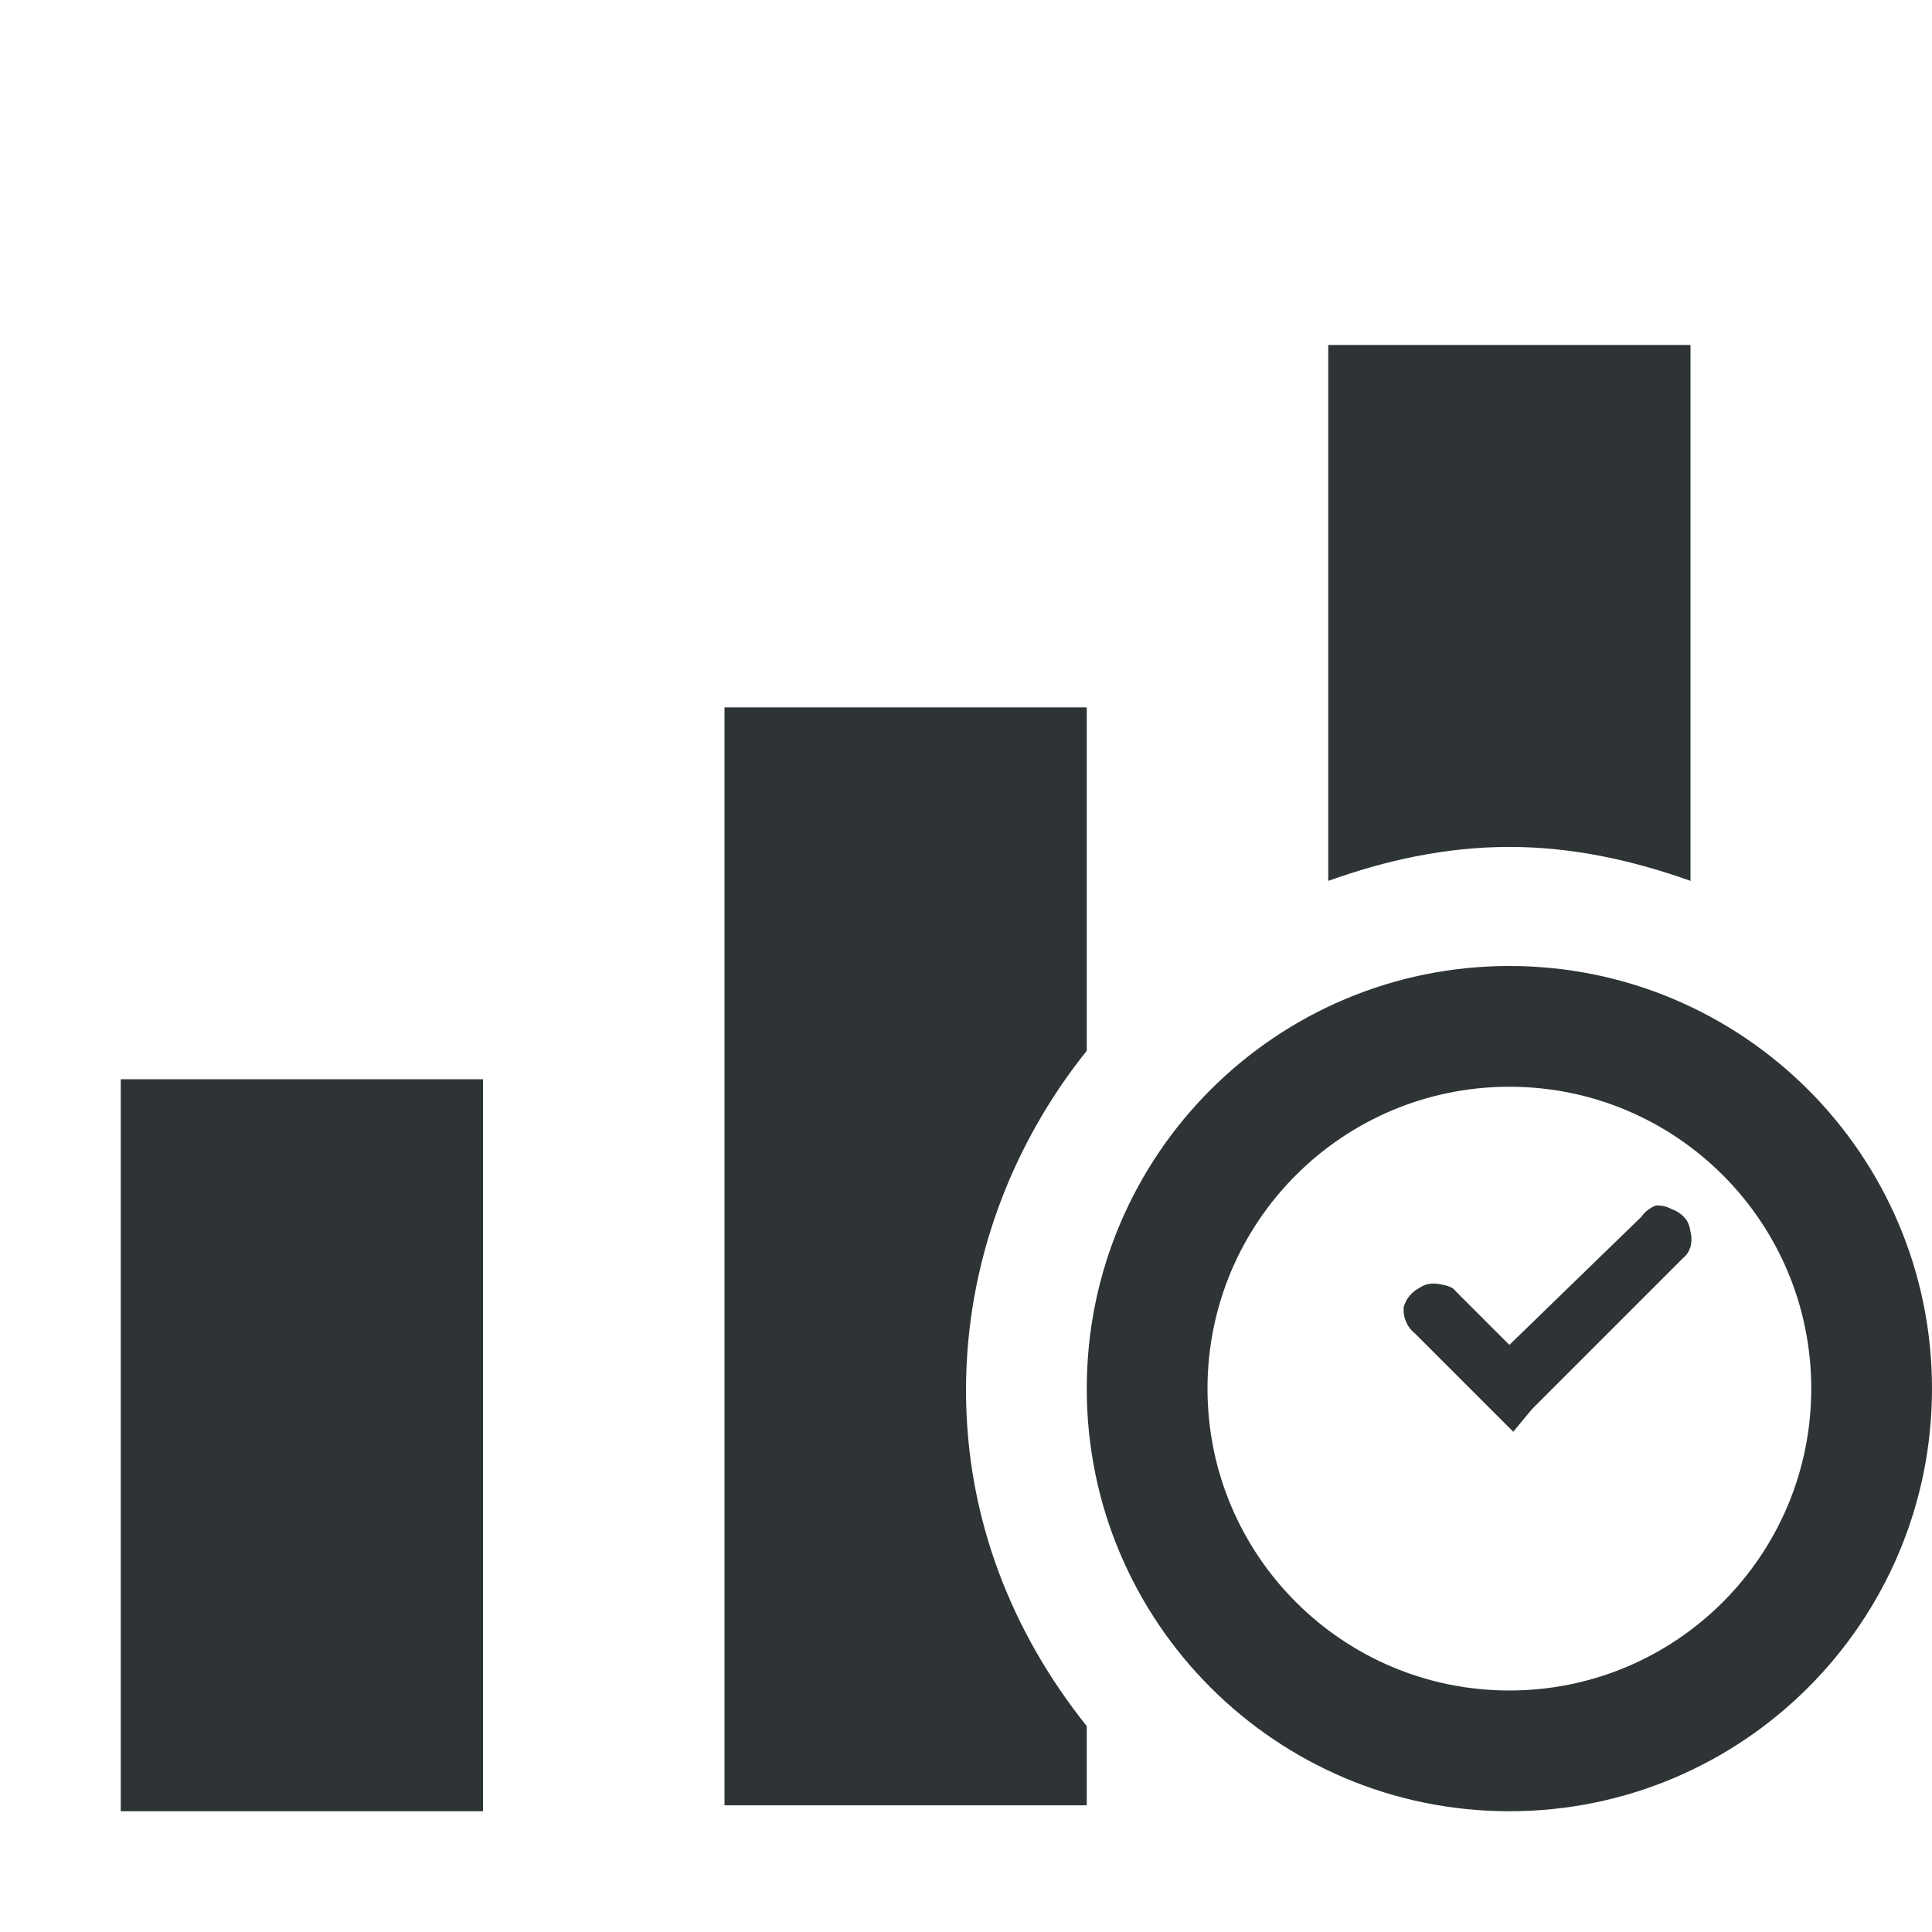
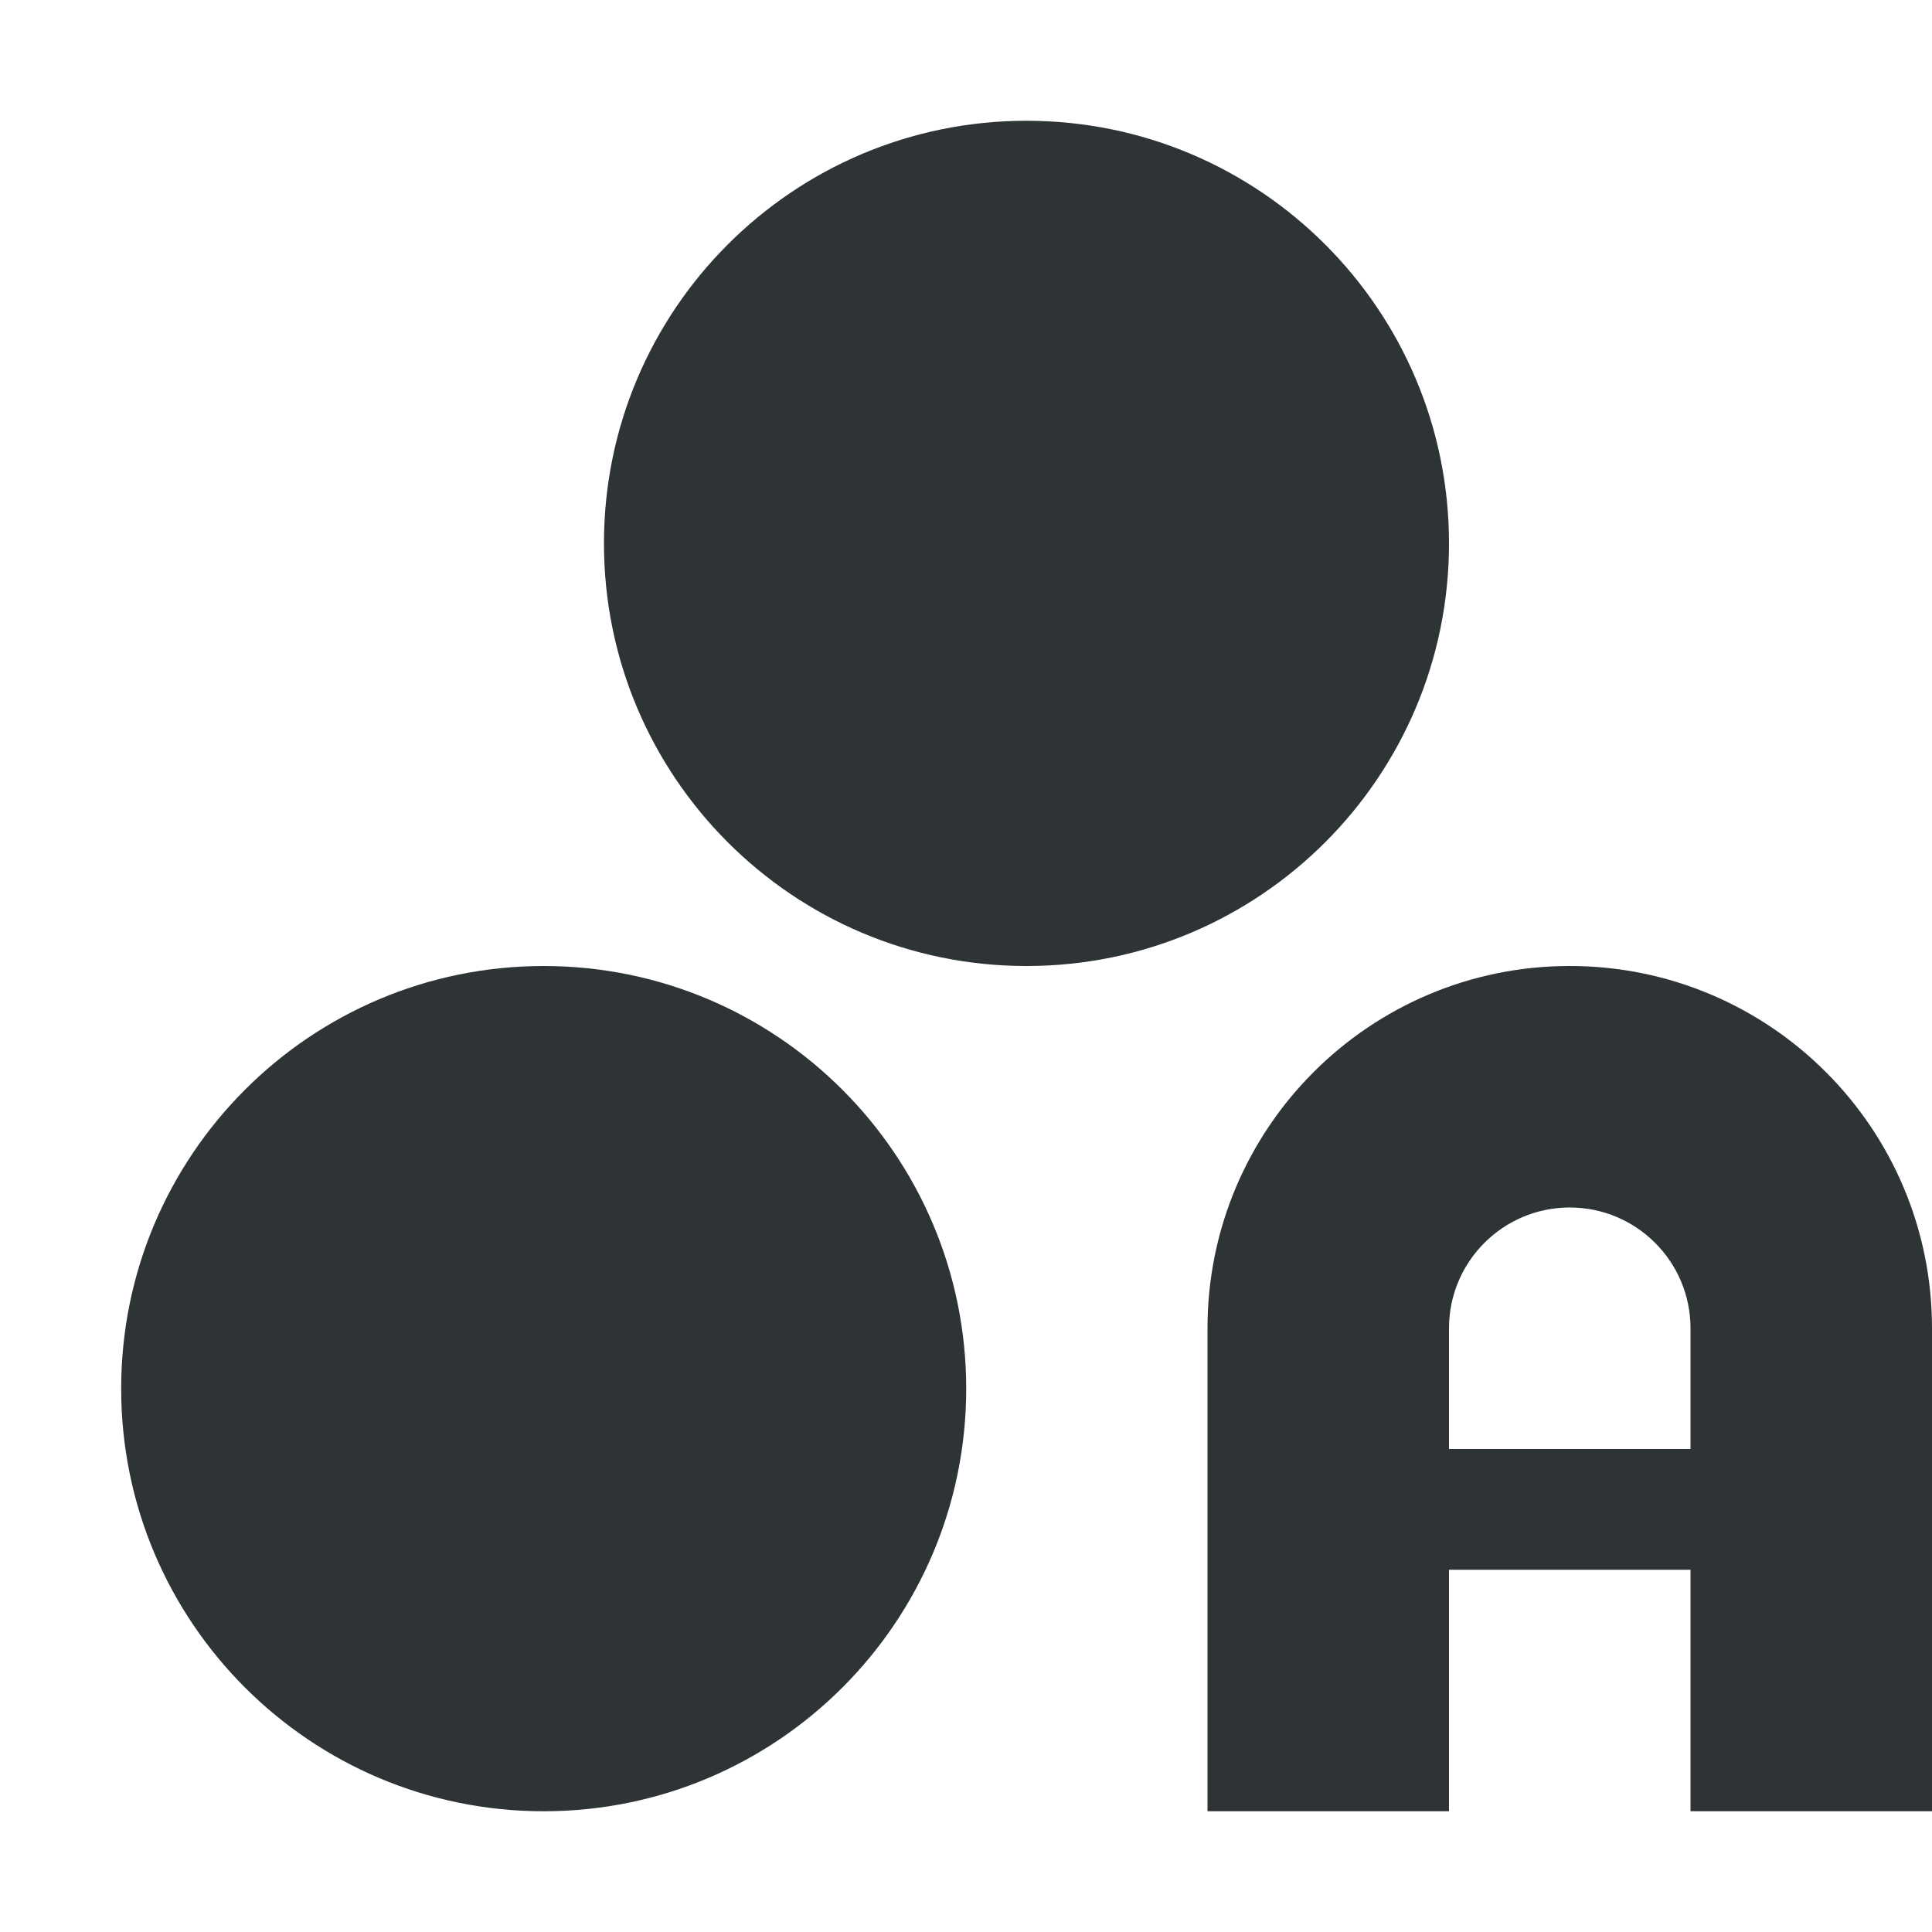
<svg xmlns="http://www.w3.org/2000/svg" width="16" height="16" id="svg3991" version="1.1">
  <defs id="defs3993" />
  <g id="layer1" transform="translate(0,-1036.362)">
-     <g transform="translate(245,640)" style="display:inline" id="g6507">
-       <g id="g5301">
-         <path style="font-size:medium;font-style:normal;font-variant:normal;font-weight:normal;font-stretch:normal;text-indent:0;text-align:start;text-decoration:none;line-height:normal;letter-spacing:normal;word-spacing:normal;text-transform:none;direction:ltr;block-progression:tb;writing-mode:lr-tb;text-anchor:start;color:#000000;fill:#2e3436;fill-opacity:1;fill-rule:evenodd;stroke:none;stroke-width:3;marker:none;visibility:visible;display:inline;overflow:visible;enable-background:accumulate;font-family:Sans;-inkscape-font-specification:Sans" d="m -234,399.219 0,1.5 0,2.938 c 0.473,-0.169 0.97,-0.281 1.5,-0.281 0.53,0 1.027,0.113 1.5,0.281 l 0,-2.938 0,-1.5 -3,0 z" id="path11926-6" />
-         <path style="font-size:medium;font-style:normal;font-variant:normal;font-weight:normal;font-stretch:normal;text-indent:0;text-align:start;text-decoration:none;line-height:normal;letter-spacing:normal;word-spacing:normal;text-transform:none;direction:ltr;block-progression:tb;writing-mode:lr-tb;text-anchor:start;color:#000000;fill:#2e3436;fill-opacity:1;fill-rule:evenodd;stroke:none;stroke-width:3;marker:none;visibility:visible;display:inline;overflow:visible;enable-background:accumulate;font-family:Sans;-inkscape-font-specification:Sans" d="m -239,402.219 0,1.5 0,6.094 0,1.5 3,0 0,-0.656 c -0.616,-0.77 -1,-1.718 -1,-2.781 0,-1.063 0.384,-2.042 1,-2.812 l 0,-1.344 0,-1.5 -3,0 z" id="path11928-9" />
-         <path style="font-size:medium;font-style:normal;font-variant:normal;font-weight:normal;font-stretch:normal;text-indent:0;text-align:start;text-decoration:none;line-height:normal;letter-spacing:normal;word-spacing:normal;text-transform:none;direction:ltr;block-progression:tb;writing-mode:lr-tb;text-anchor:start;color:#000000;fill:#2e3436;fill-opacity:1;fill-rule:evenodd;stroke:none;stroke-width:3;marker:none;visibility:visible;display:inline;overflow:visible;enable-background:accumulate;font-family:Sans;-inkscape-font-specification:Sans" id="path11930-7" d="m -244,405.3 0,1.5 0,3.062 0,1.5 3,0 0,-1.5 0,-3.062 0,-1.5 -3,0 z" />
-         <rect style="fill:none;stroke:none" id="rect5361" width="16" height="16" x="-245" y="396.362" />
-         <g style="display:inline" id="g5140-3-2" transform="translate(81,2.6171874e-6)">
-           <path id="path4334-7-5" d="m -313.5,404.362 c -1.933,0 -3.5,1.567 -3.5,3.5 0,1.933 1.567,3.5 3.5,3.5 1.933,0 3.5,-1.567 3.5,-3.5 0,-1.933 -1.567,-3.5 -3.5,-3.5 z m 0,1 c 1.381,0 2.5,1.119 2.5,2.5 0,1.381 -1.119,2.5 -2.5,2.5 -1.381,0 -2.5,-1.119 -2.5,-2.5 0,-1.381 1.119,-2.5 2.5,-2.5 z" style="fill:#2e3436;fill-opacity:1;stroke:none" />
-           <path id="path4341-5-6" d="m -312.281,406.344 a 0.25,0.25 0 0 0 -0.125,0.094 L -313.5,407.5 l -0.438,-0.438 a 0.25,0.25 0 0 0 -0.031,-0.031 0.25,0.25 0 0 0 -0.094,-0.031 0.25,0.25 0 0 0 -0.125,0 0.25,0.25 0 0 0 -0.062,0.031 0.25,0.25 0 0 0 -0.125,0.156 0.25,0.25 0 0 0 0.094,0.219 l 0.625,0.625 0.188,0.188 0.156,-0.188 1.25,-1.25 a 0.25,0.25 0 0 0 0.031,-0.031 0.25,0.25 0 0 0 0.031,-0.062 0.25,0.25 0 0 0 0,-0.125 0.25,0.25 0 0 0 -0.031,-0.094 0.25,0.25 0 0 0 -0.062,-0.062 0.25,0.25 0 0 0 -0.062,-0.031 0.25,0.25 0 0 0 -0.125,-0.031 z" style="font-size:medium;font-style:normal;font-variant:normal;font-weight:normal;font-stretch:normal;text-indent:0;text-align:start;text-decoration:none;line-height:normal;letter-spacing:normal;word-spacing:normal;text-transform:none;direction:ltr;block-progression:tb;writing-mode:lr-tb;text-anchor:start;baseline-shift:baseline;color:#000000;fill:#2e3436;fill-opacity:1;stroke:none;stroke-width:0.5;marker:none;visibility:visible;display:inline;overflow:visible;enable-background:accumulate;font-family:Sans;-inkscape-font-specification:Sans" />
-         </g>
+     <g transform="translate(200,640)" style="display:inline" id="g6500">
+       <g id="g6398">
+         <path d="m -2,321 c 0,3.866 -3.134,7 -7,7 -3.866,0 -7,-3.134 -7,-7 0,-3.866 3.134,-7 7,-7 3.866,0 7,3.134 7,7 z" id="path8593-0-2" style="color:#000000;fill:#2e3436;fill-opacity:1;stroke:none;stroke-width:2.154;marker:none;visibility:visible;display:inline;overflow:visible;enable-background:new" transform="matrix(0.4998783,0,0,0.4999999,-190.9985,247.3622)" />
+         <path d="m -2,321 c 0,3.866 -3.134,7 -7,7 -3.866,0 -7,-3.134 -7,-7 0,-3.866 3.134,-7 7,-7 3.866,0 7,3.134 7,7 z" id="path8593-0-7-5" style="color:#000000;fill:#2e3436;fill-opacity:1;stroke:none;stroke-width:2.154;marker:none;visibility:visible;display:inline;overflow:visible;enable-background:new" transform="matrix(0.4998783,0,0,0.4999999,-187.0002,240.3622)" />
+         <rect style="fill:none;stroke:none" id="rect5353" width="16" height="16" x="-200" y="396.362" />
+         <path style="fill:#2e3436;fill-opacity:1;stroke:none" d="m -187,404.362 c -1.657,0 -3,1.343 -3,3 l 0,4 2,0 0,-2 2,0 0,2 2,0 0,-4 c 0,-1.657 -1.343,-3 -3,-3 z m 0,2 c 0.552,0 1,0.448 1,1 l 0,1 -2,0 0,-1 c 0,-0.552 0.448,-1 1,-1 z" id="path7755" />
      </g>
    </g>
  </g>
</svg>
